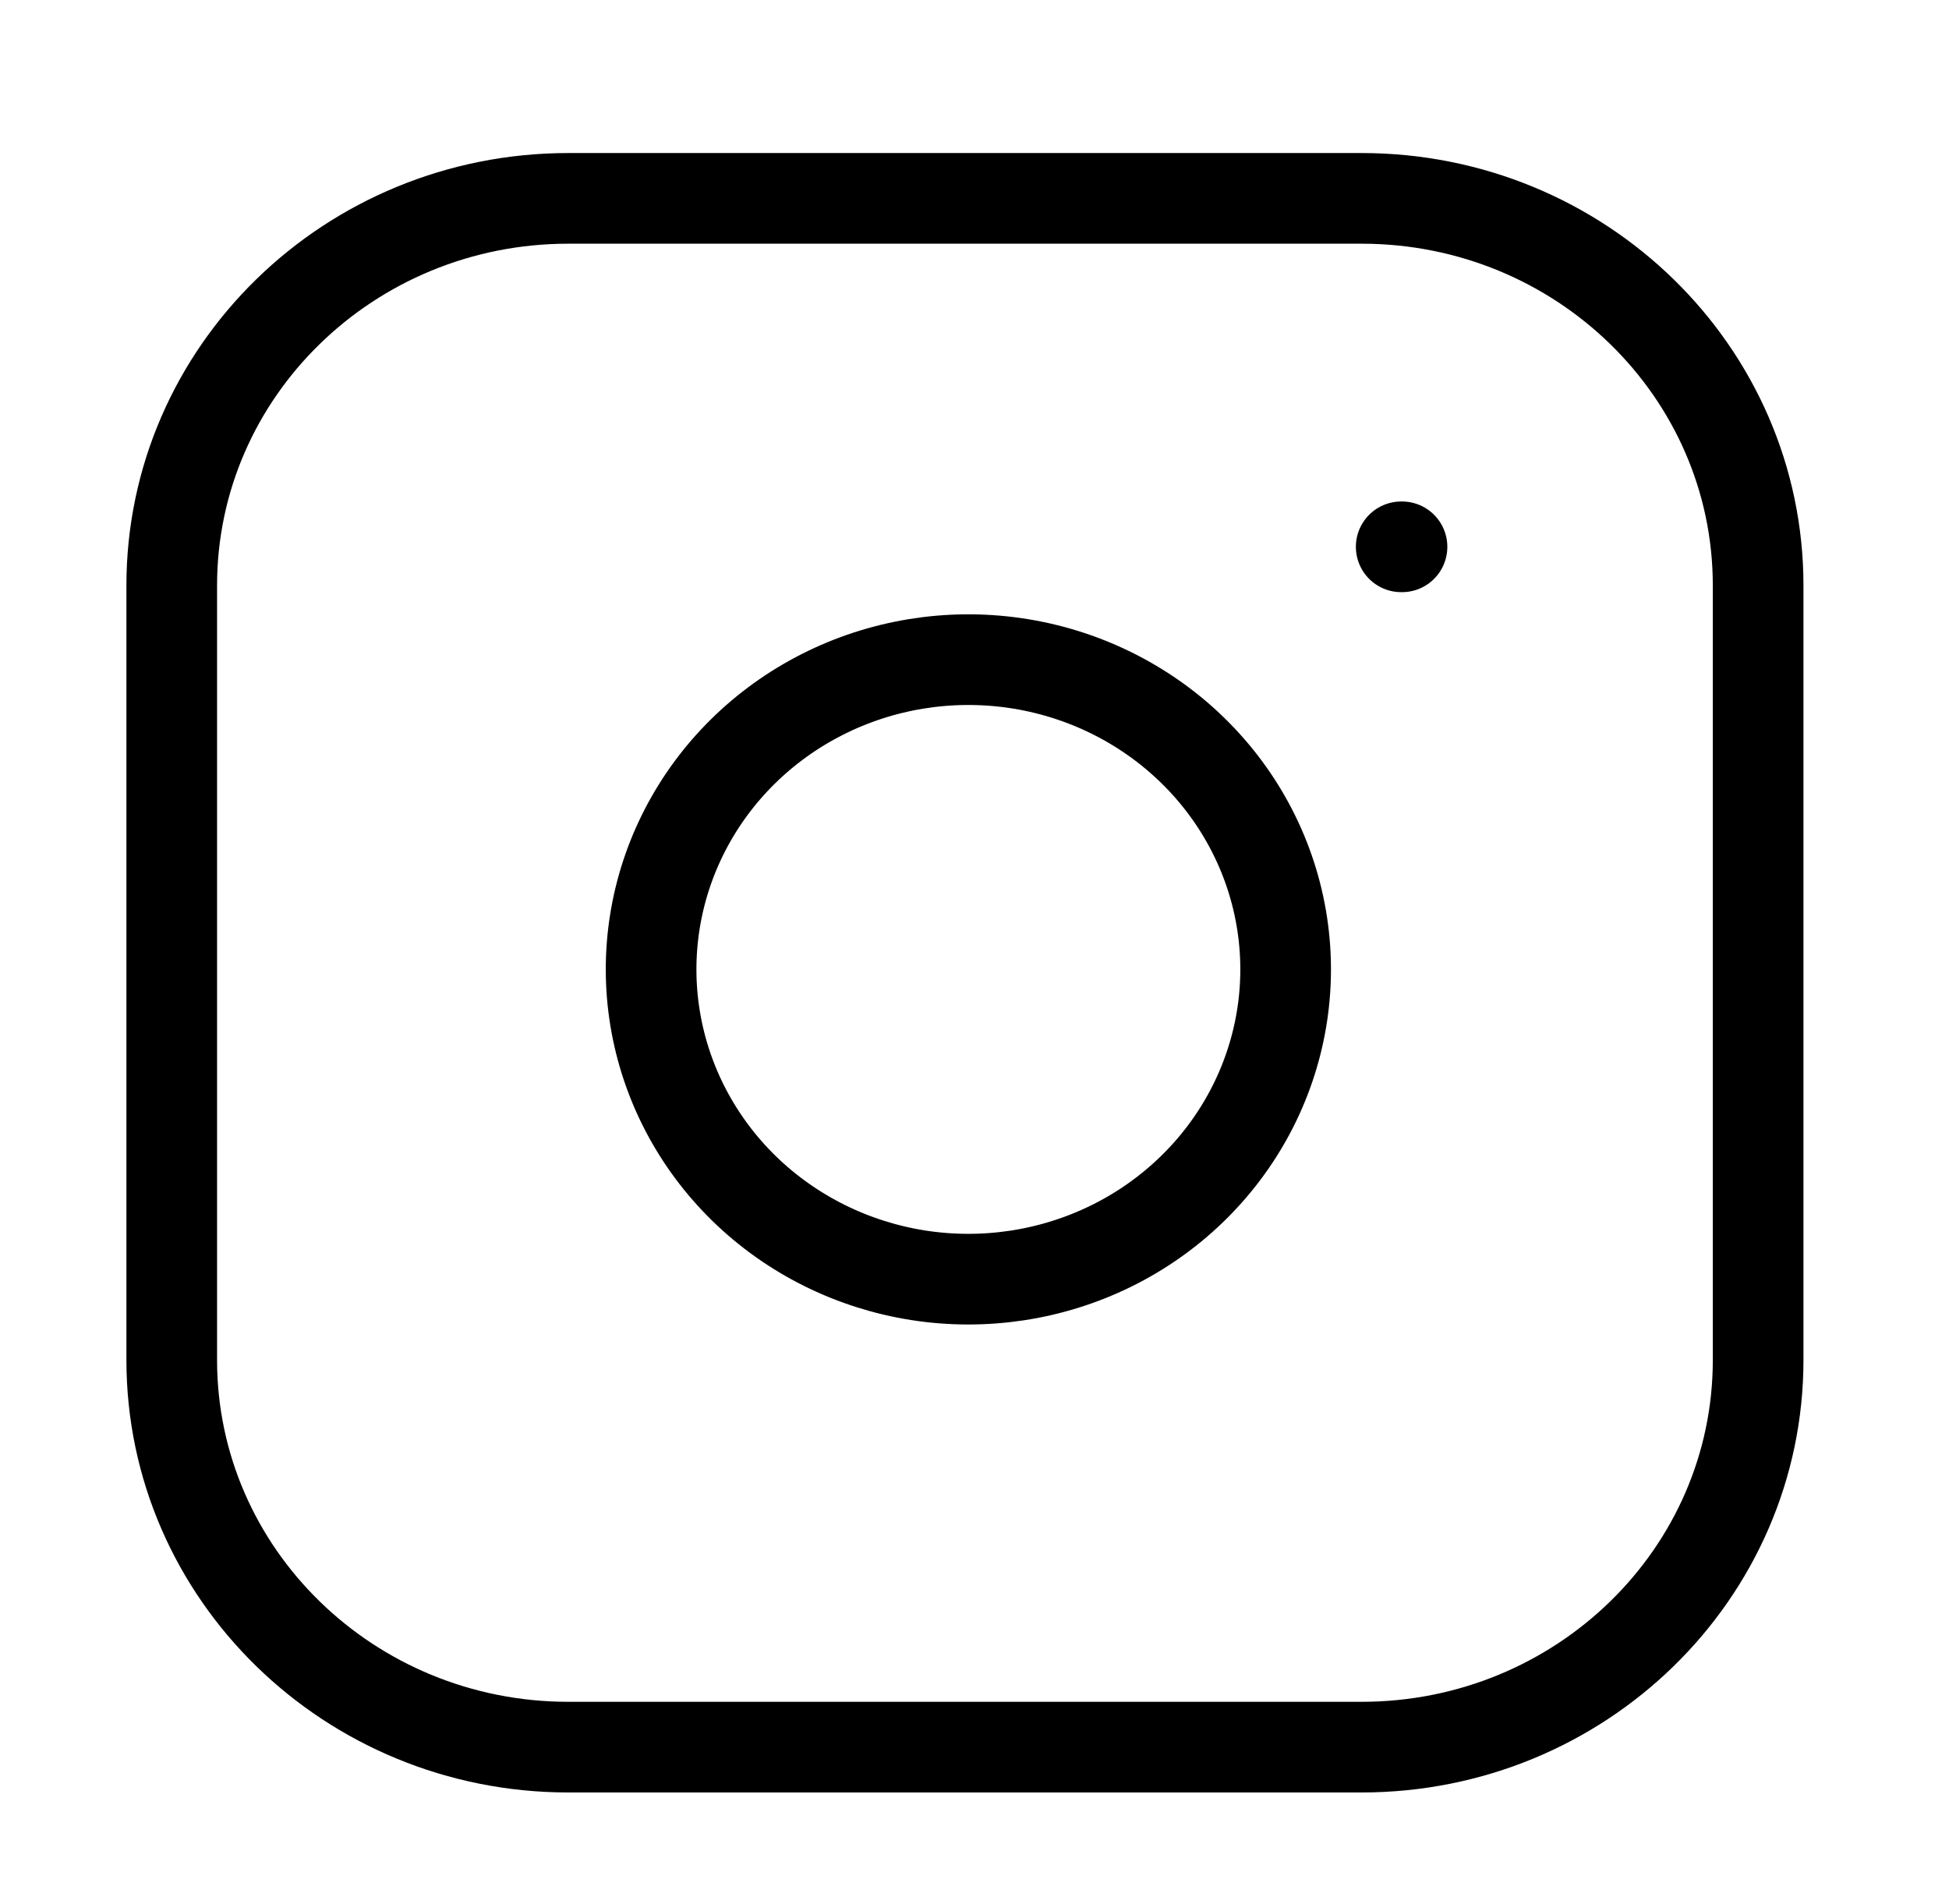
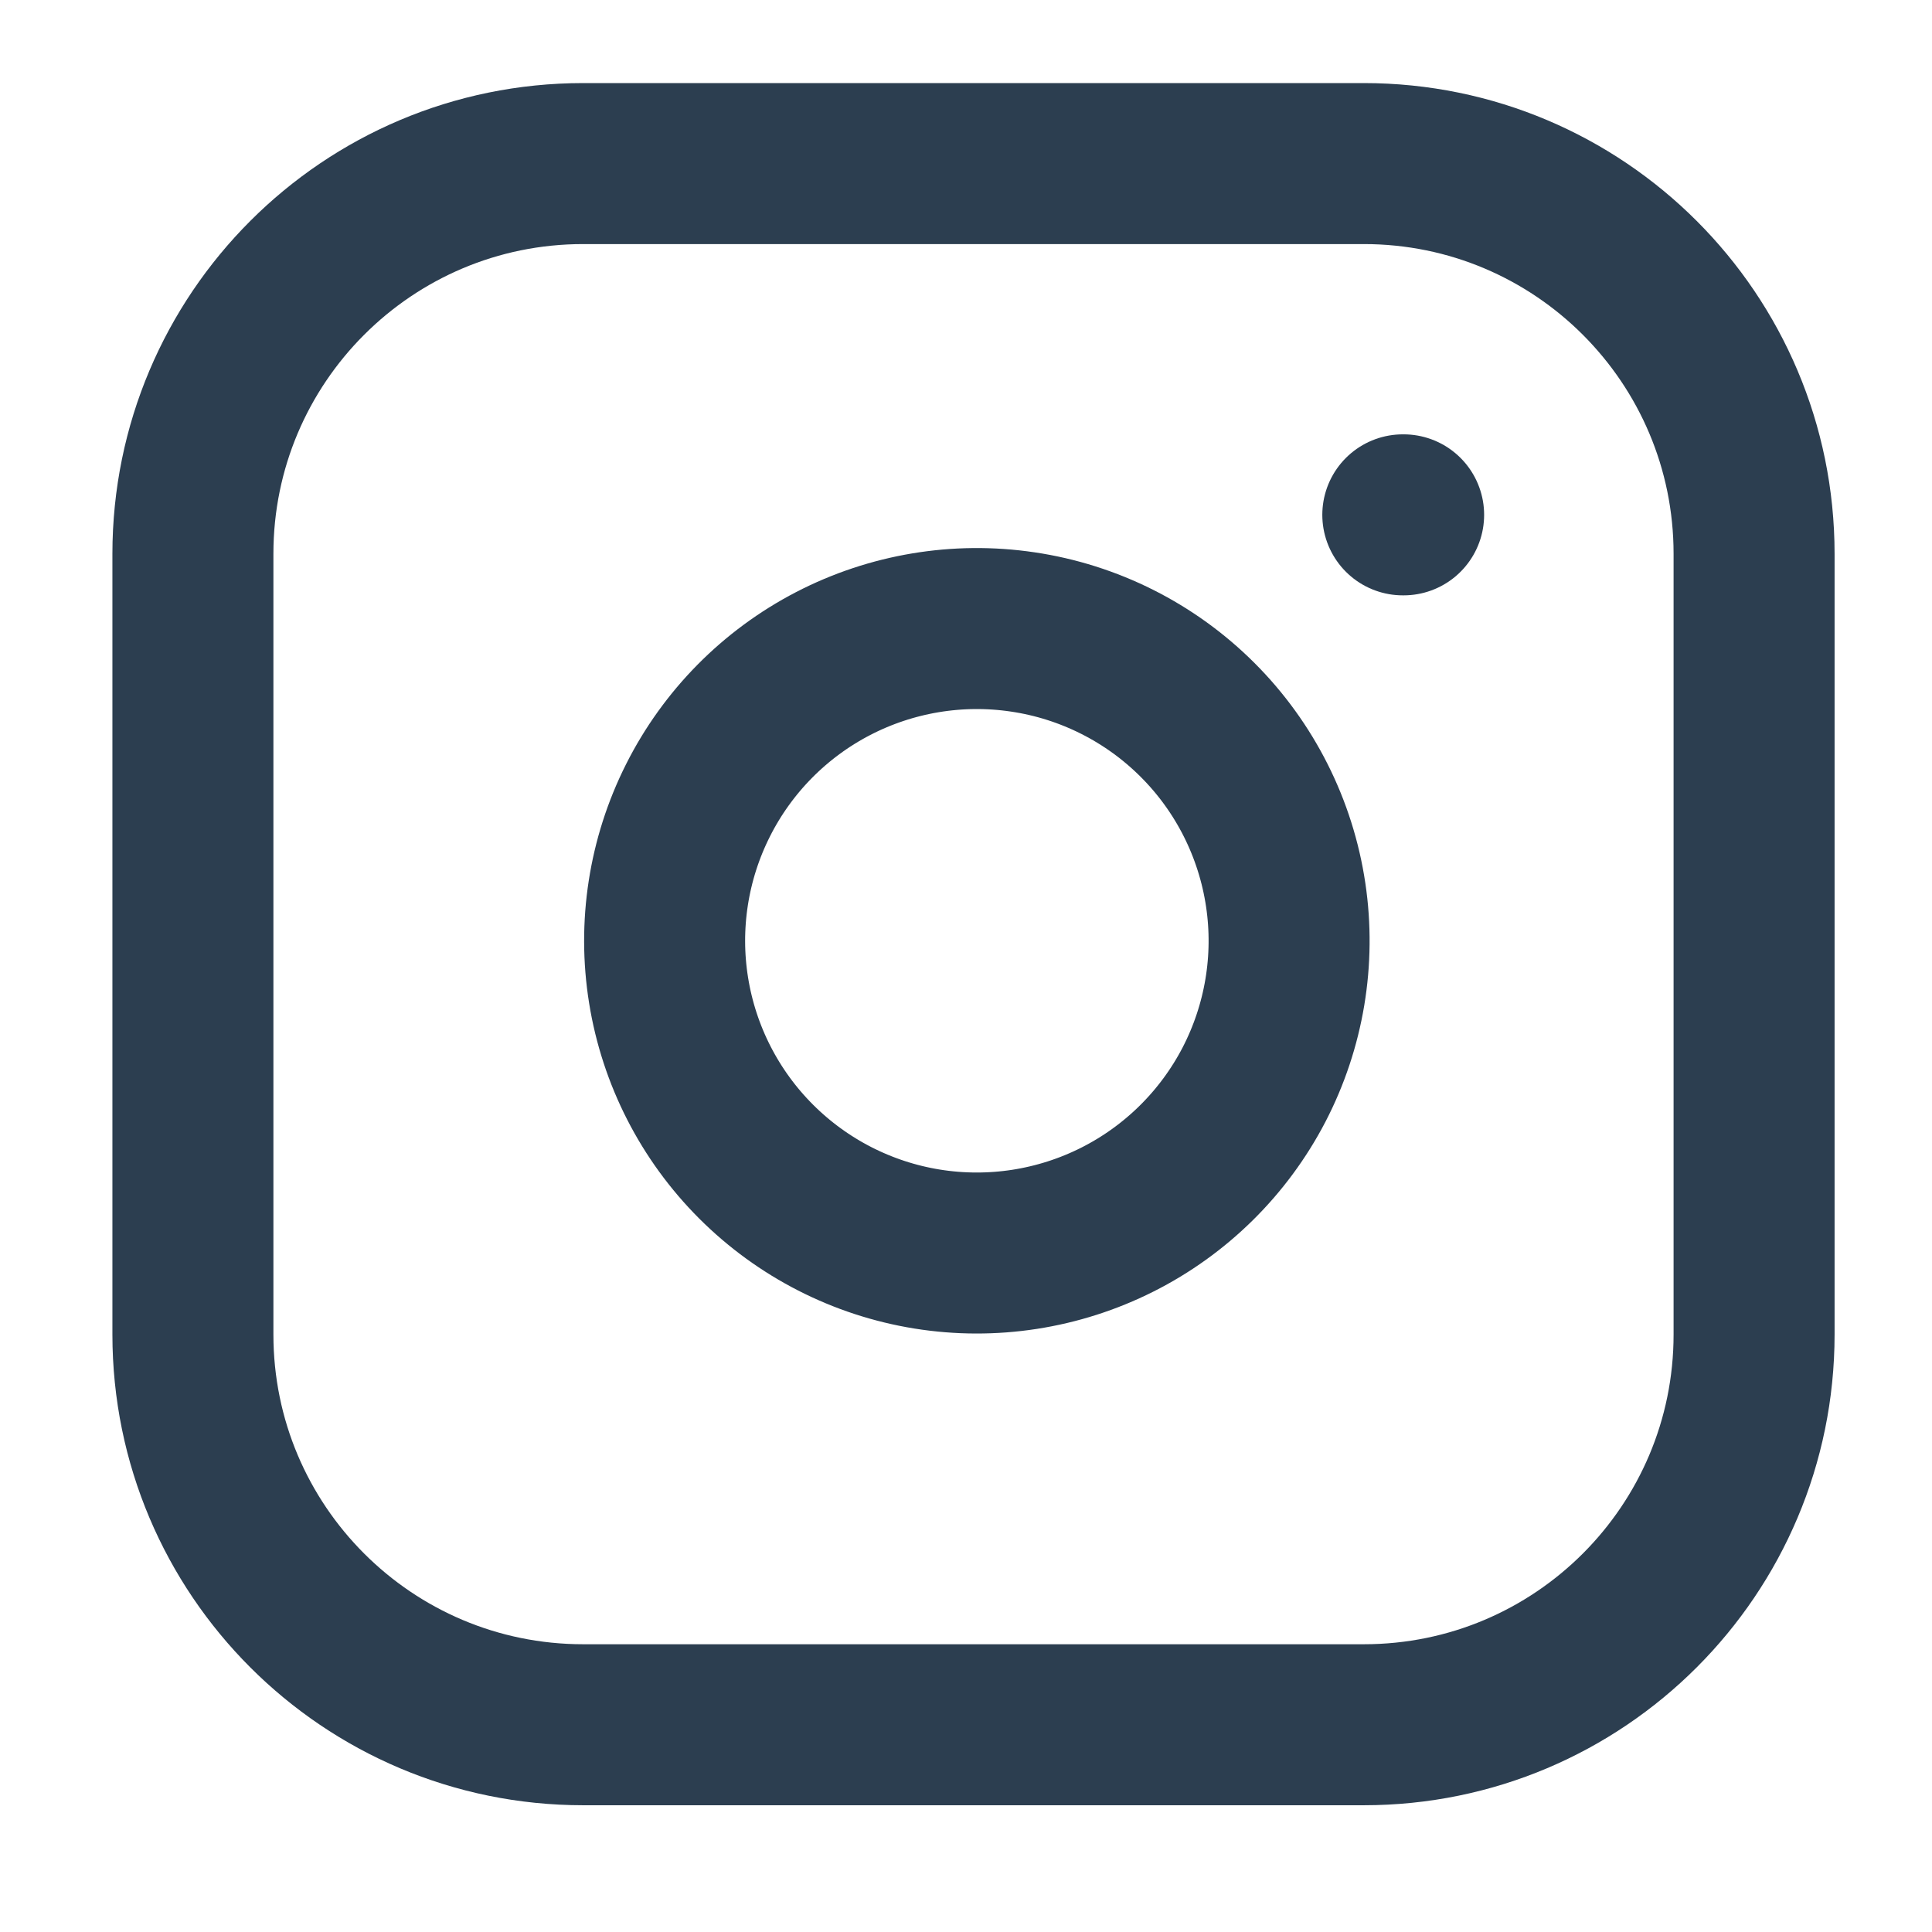
- <svg xmlns="http://www.w3.org/2000/svg" width="43" height="42" viewBox="0 0 43 42" fill="none">
-   <path d="M30.039 4.376H12.539C7.707 4.376 3.789 8.2 3.789 12.917V30.001C3.789 34.718 7.707 38.542 12.539 38.542H30.039C34.872 38.542 38.789 34.718 38.789 30.001V12.917C38.789 8.2 34.872 4.376 30.039 4.376Z" stroke="black" stroke-width="2" stroke-linecap="round" stroke-linejoin="round" />
-   <path d="M28.289 20.383C28.505 21.805 28.256 23.256 27.578 24.532C26.9 25.808 25.827 26.843 24.512 27.489C23.197 28.135 21.706 28.36 20.253 28.132C18.799 27.903 17.456 27.233 16.415 26.217C15.374 25.201 14.688 23.89 14.454 22.471C14.22 21.052 14.45 19.597 15.112 18.313C15.774 17.029 16.834 15.982 18.141 15.32C19.448 14.658 20.935 14.415 22.392 14.626C23.877 14.841 25.253 15.517 26.314 16.553C27.377 17.59 28.069 18.933 28.289 20.383Z" stroke="black" stroke-width="2" stroke-linecap="round" stroke-linejoin="round" />
-   <path d="M30.914 12.063H30.932" stroke="black" stroke-width="2" stroke-linecap="round" stroke-linejoin="round" />
+ <svg xmlns="http://www.w3.org/2000/svg" width="33" height="33" viewBox="0 0 33 33" fill="none">
+   <path d="M23.295 2.794H9.961C6.279 2.794 3.295 5.778 3.295 9.46V22.794C3.295 26.476 6.279 29.46 9.961 29.46H23.295C26.977 29.46 29.961 26.476 29.961 22.794V9.46C29.961 5.778 26.977 2.794 23.295 2.794Z" stroke="#2C3E50" stroke-width="2.75" stroke-linecap="round" stroke-linejoin="round" />
+   <path d="M21.961 15.287C22.126 16.397 21.936 17.53 21.42 18.526C20.903 19.521 20.085 20.329 19.083 20.833C18.081 21.337 16.946 21.513 15.838 21.335C14.731 21.157 13.708 20.634 12.914 19.84C12.121 19.047 11.598 18.024 11.42 16.916C11.242 15.809 11.417 14.674 11.922 13.671C12.426 12.669 13.233 11.852 14.229 11.335C15.225 10.819 16.358 10.629 17.468 10.794C18.6 10.961 19.648 11.489 20.457 12.298C21.266 13.107 21.793 14.155 21.961 15.287Z" stroke="#2C3E50" stroke-width="2.75" stroke-linecap="round" stroke-linejoin="round" />
+   <path d="M23.961 8.794H23.975" stroke="#2C3E50" stroke-width="2.75" stroke-linecap="round" stroke-linejoin="round" />
</svg>
